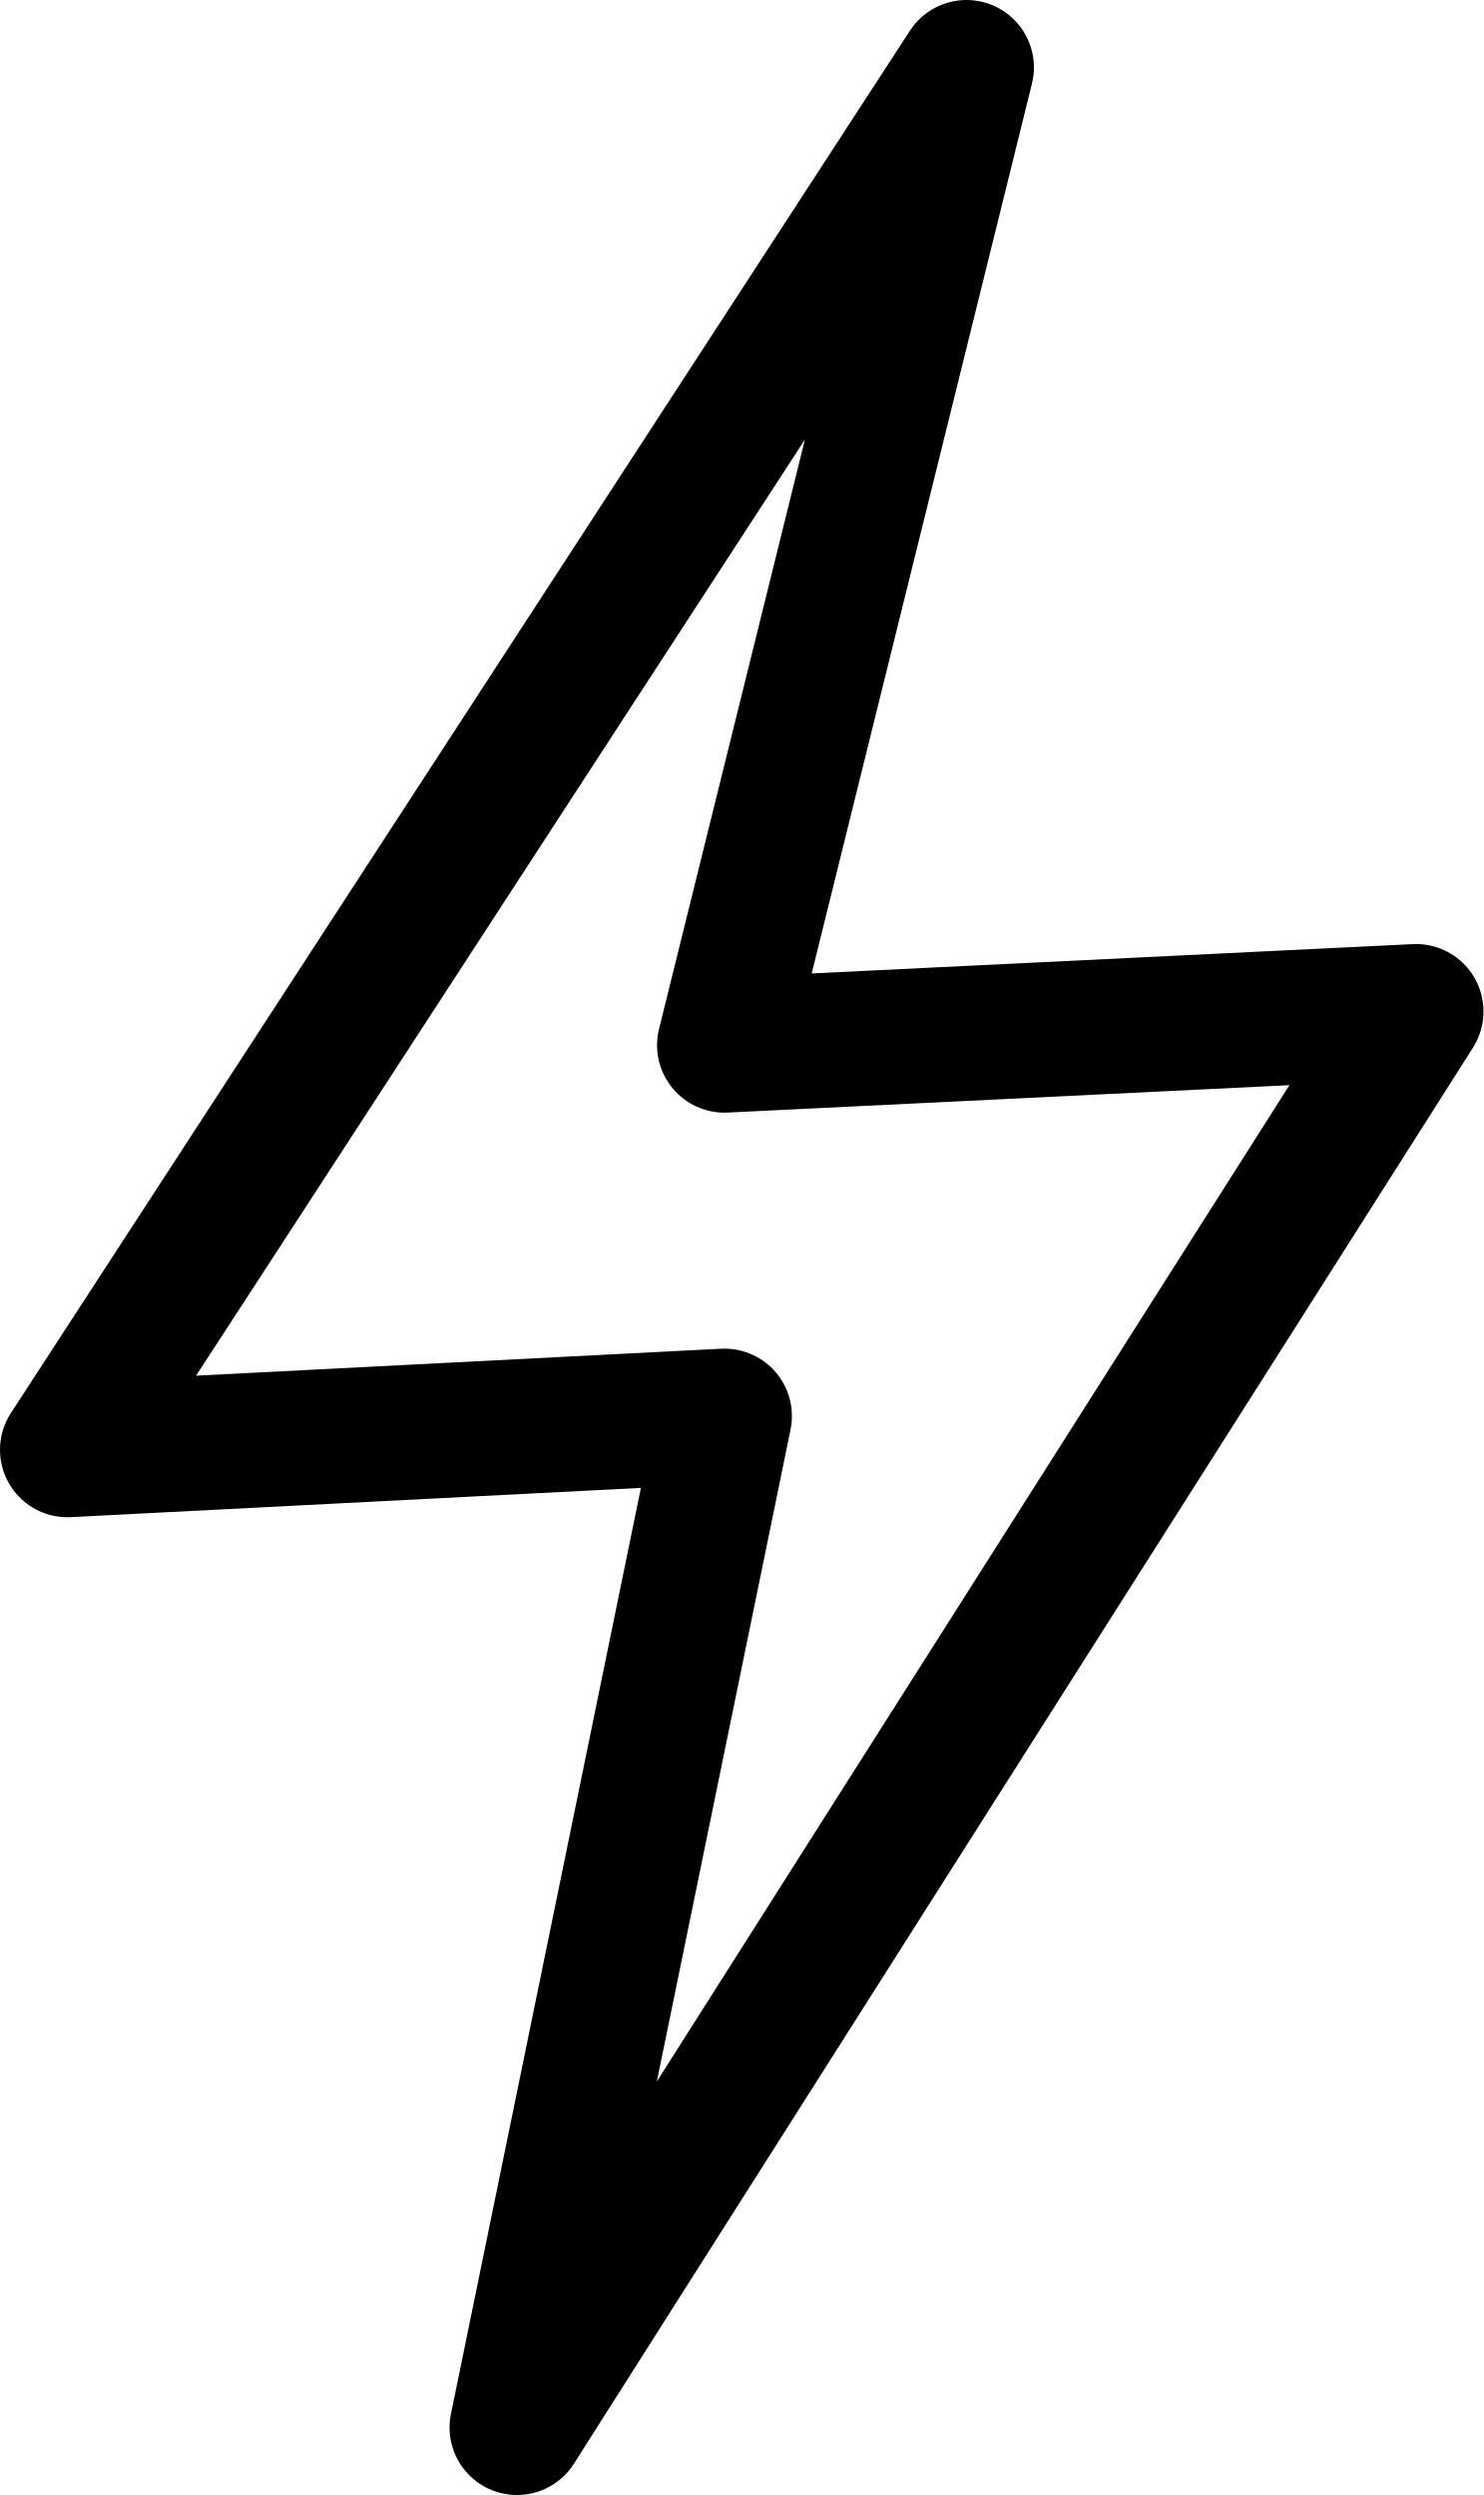
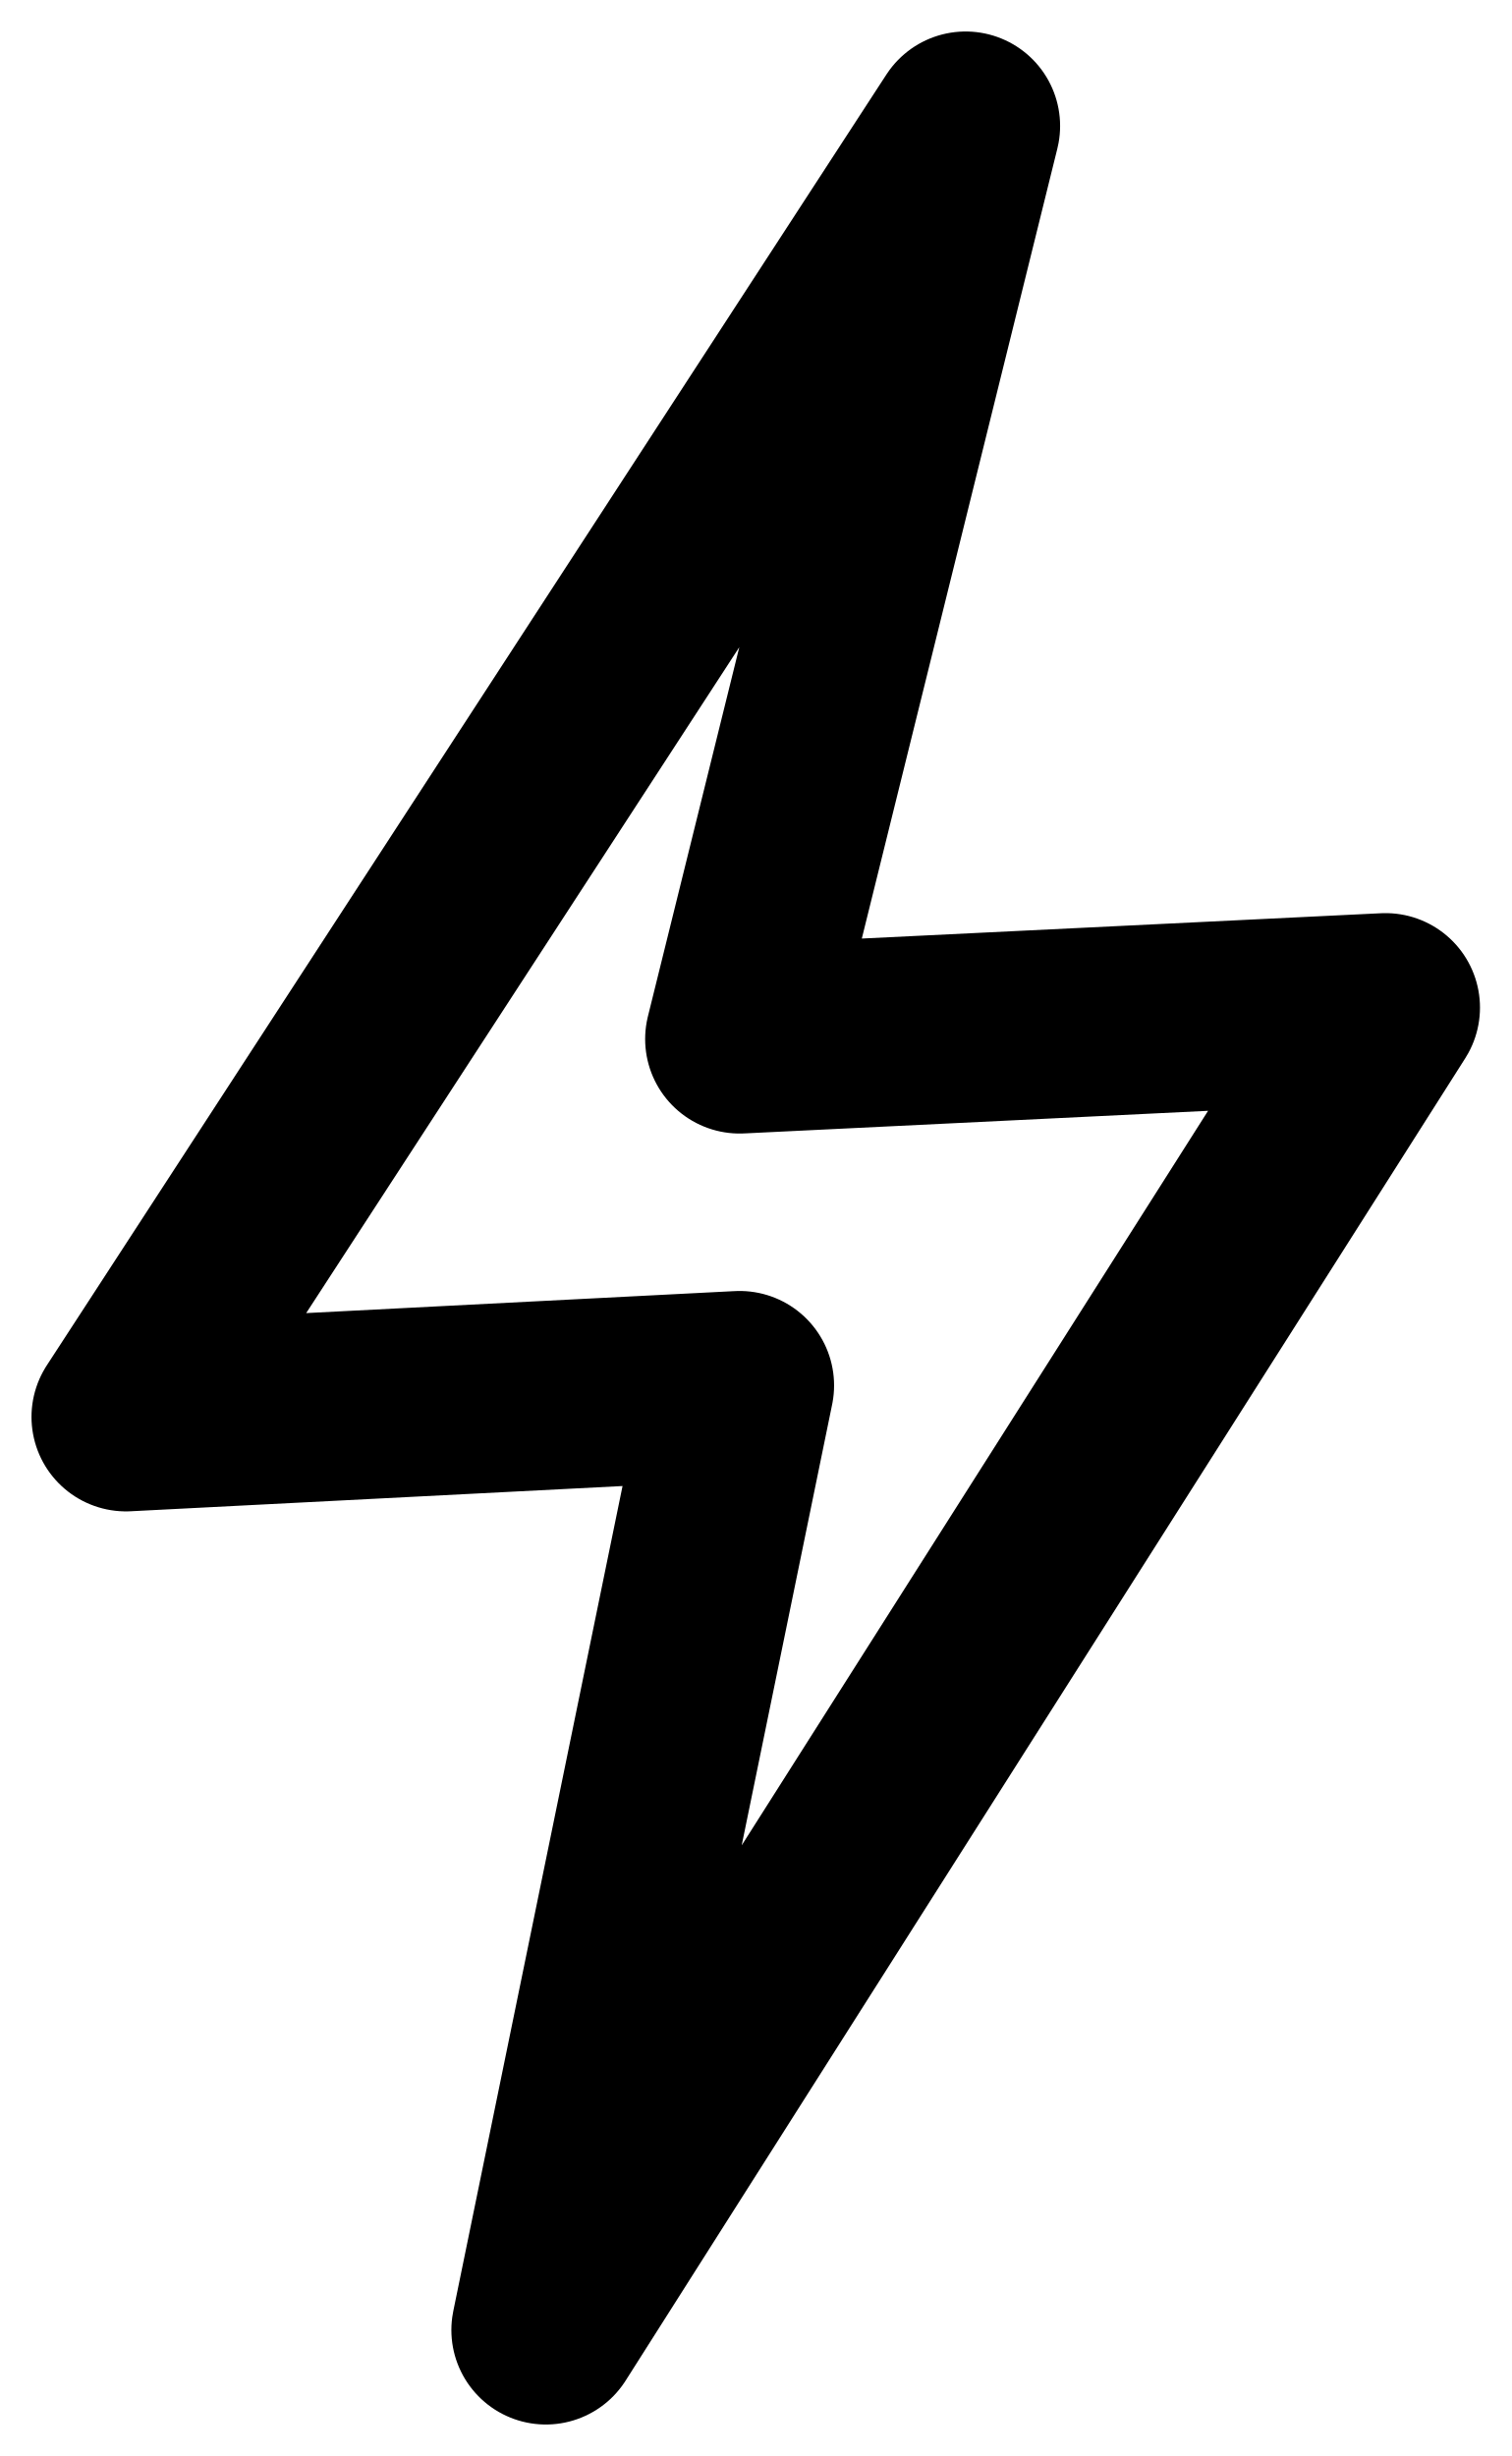
- <svg xmlns="http://www.w3.org/2000/svg" width="22" height="37" viewBox="0 0 22 37" fill="none">
-   <path d="M1 21.5L14.333 1L10.744 15.5L21 15L7.667 36L10.744 21L1 21.5Z" stroke="black" stroke-width="2" stroke-linejoin="round" />
+ <svg xmlns="http://www.w3.org/2000/svg" width="24" height="39" viewBox="0 0 24 39" fill="none">
+   <path d="M2 22.5L15.333 2L11.744 16.5L22 16L8.667 37L11.744 22L2 22.5Z" stroke="black" stroke-width="3" stroke-linejoin="round" />
</svg>
